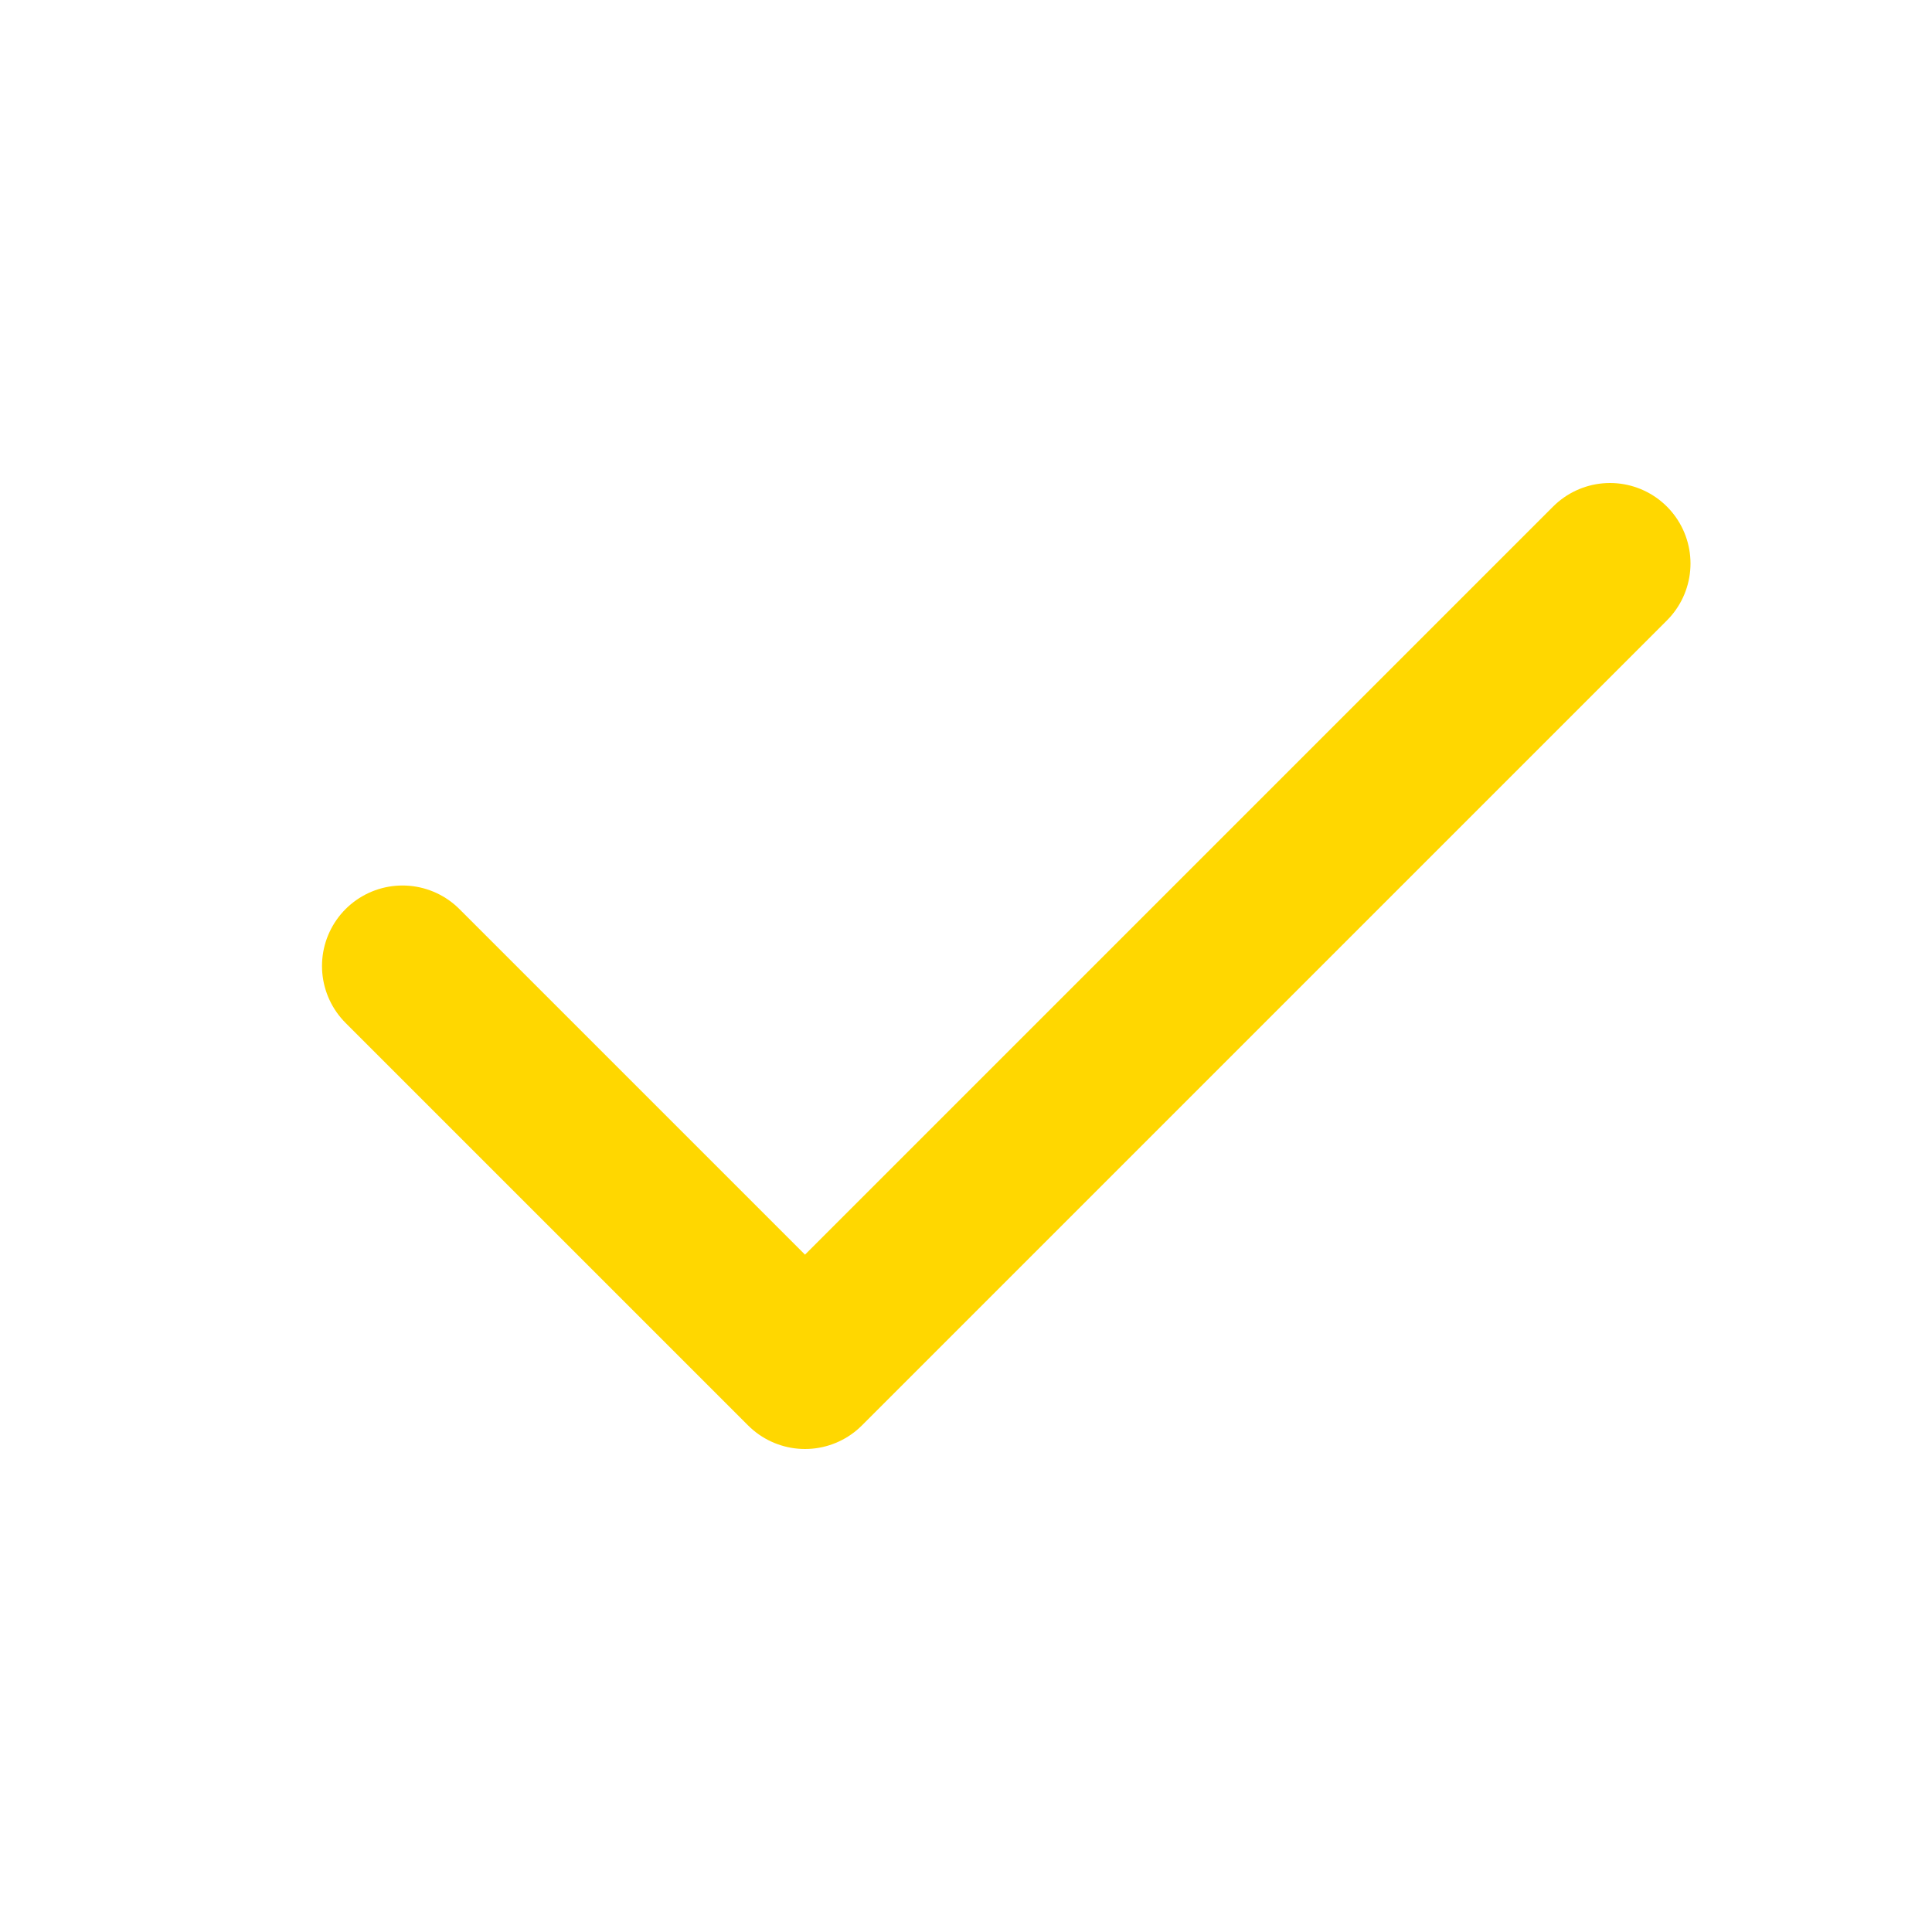
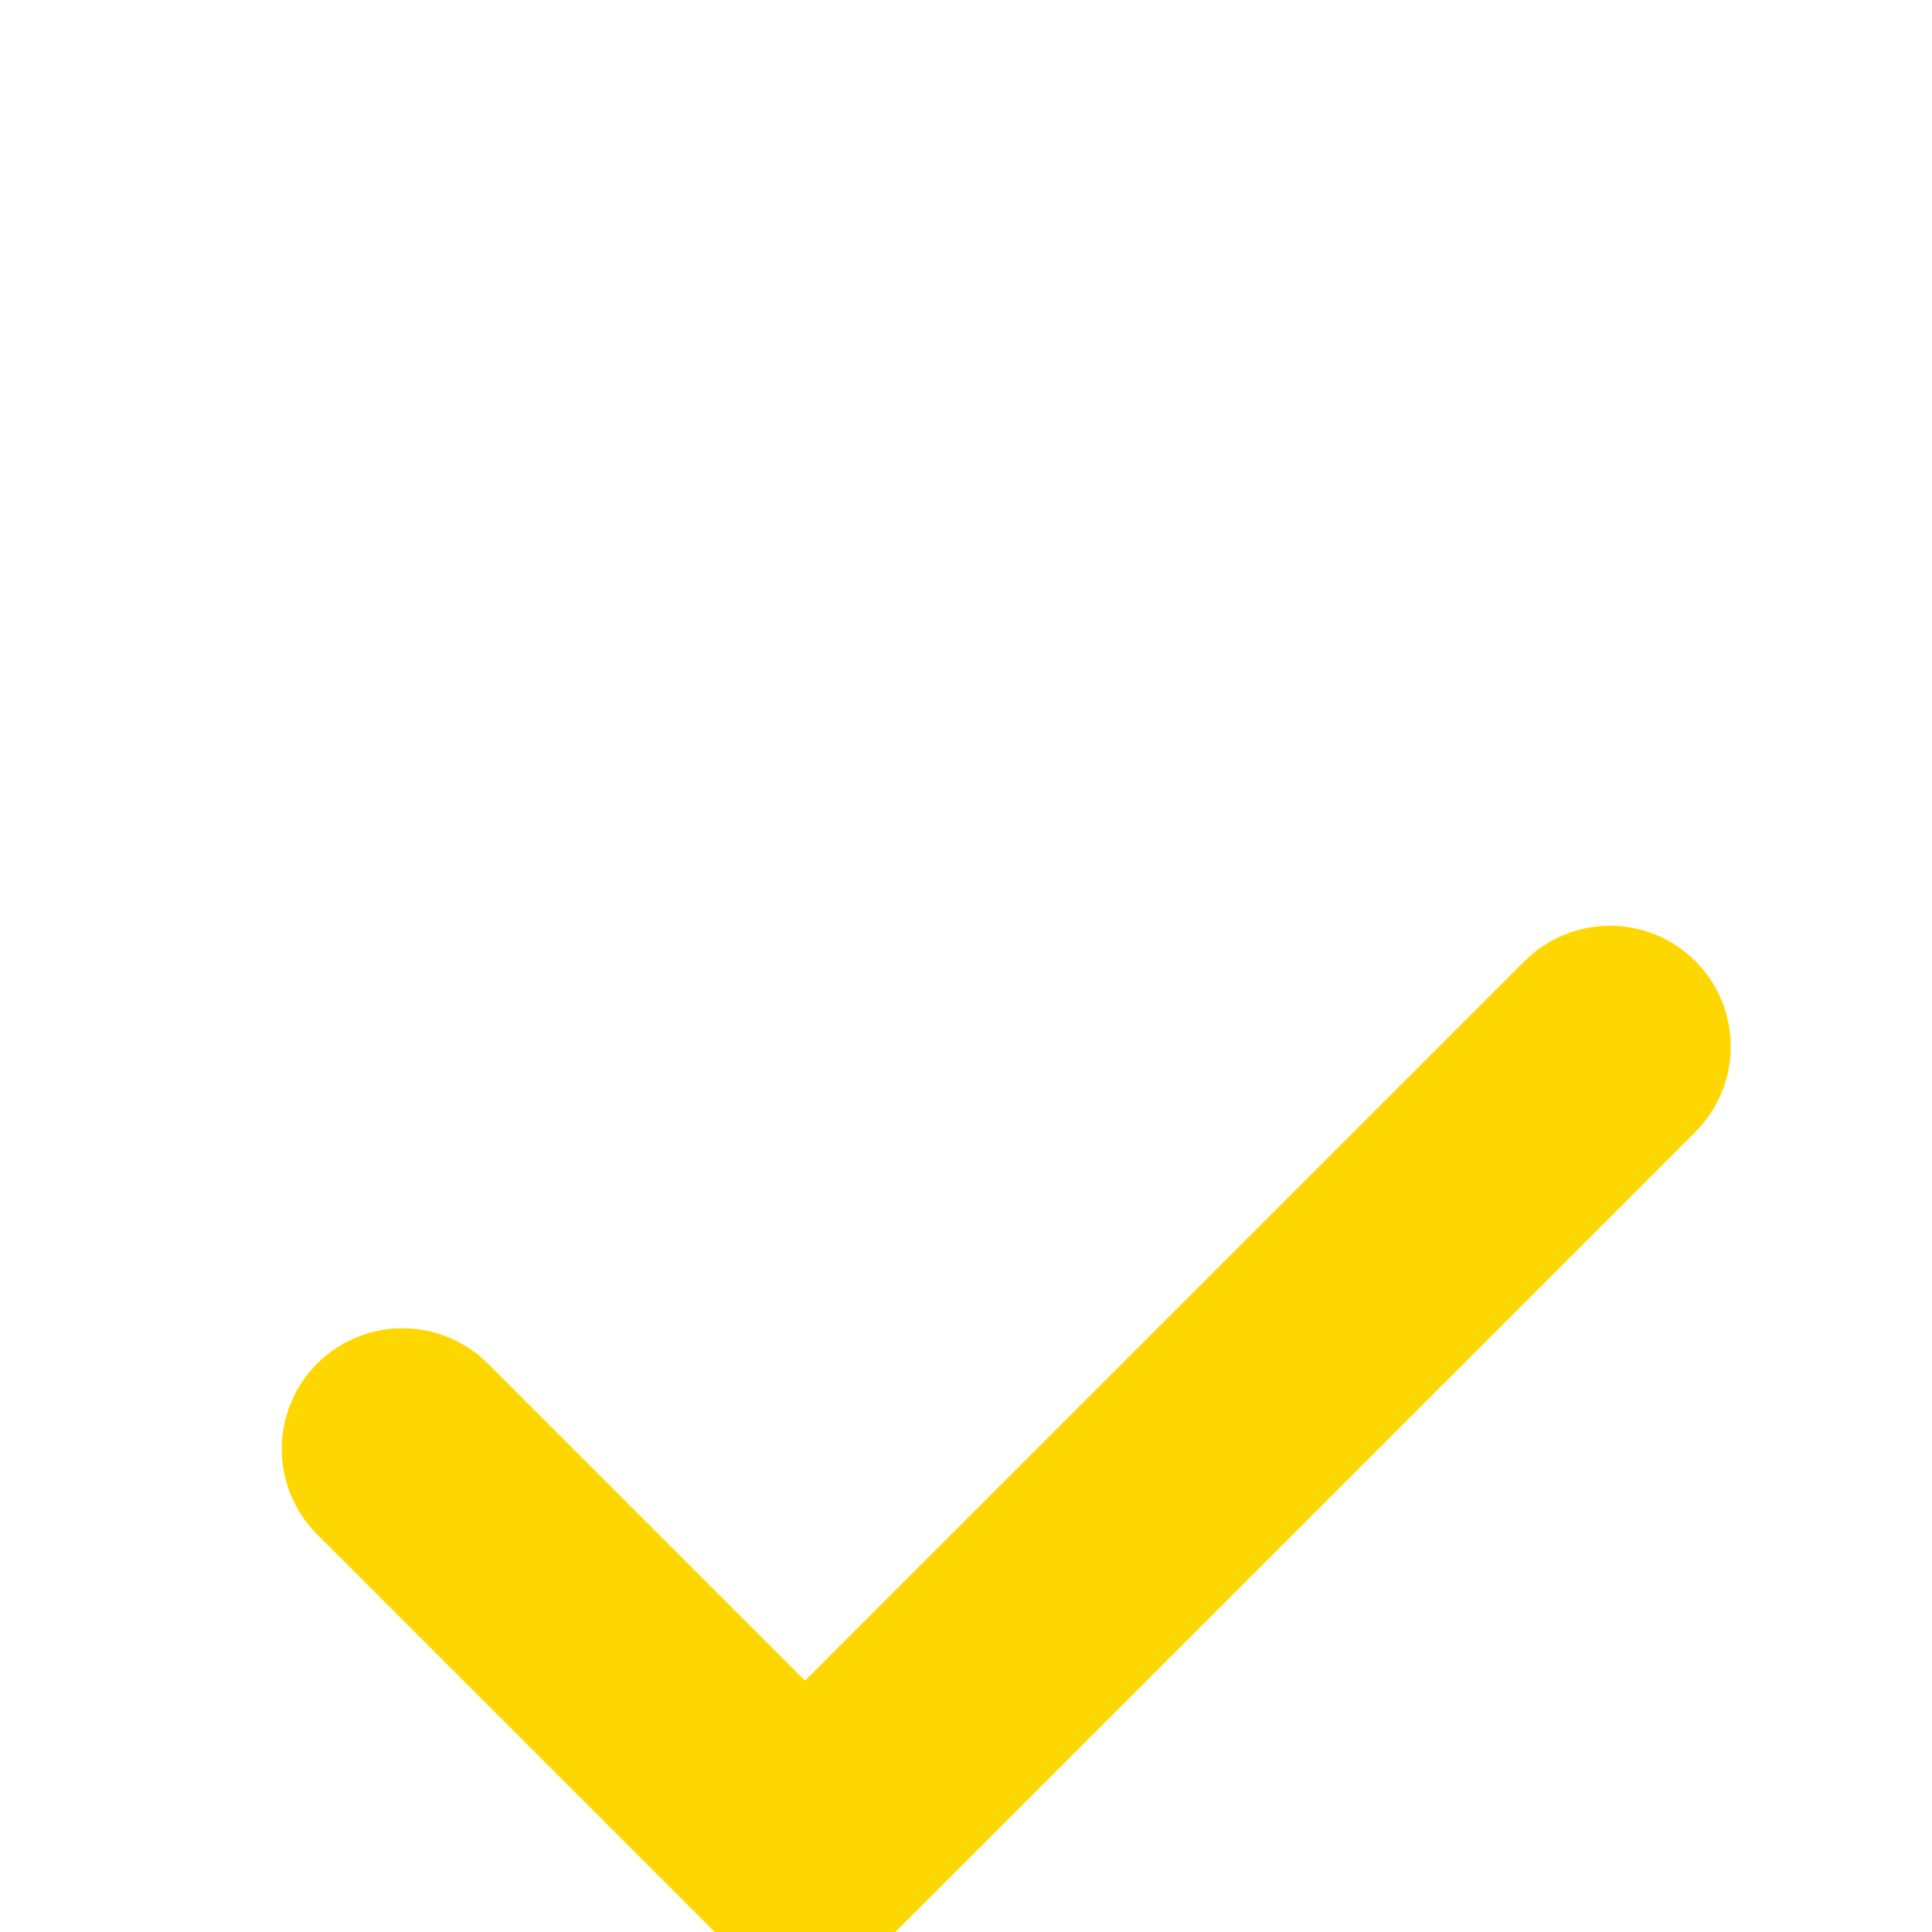
- <svg xmlns="http://www.w3.org/2000/svg" width="24" height="24" viewBox="0 0 24 24" fill="none">
-   <path d="M5 12L10 17L20 7" stroke="#FFD700" stroke-width="2" stroke-linecap="round" stroke-linejoin="round" />
+ <svg xmlns="http://www.w3.org/2000/svg" width="24" height="24" viewBox="0 0 24 12" fill="none">
+   <path d="M5 12L10 17L20 7" stroke="#FFD700" stroke-width="3" stroke-linecap="round" stroke-linejoin="round" />
</svg>
